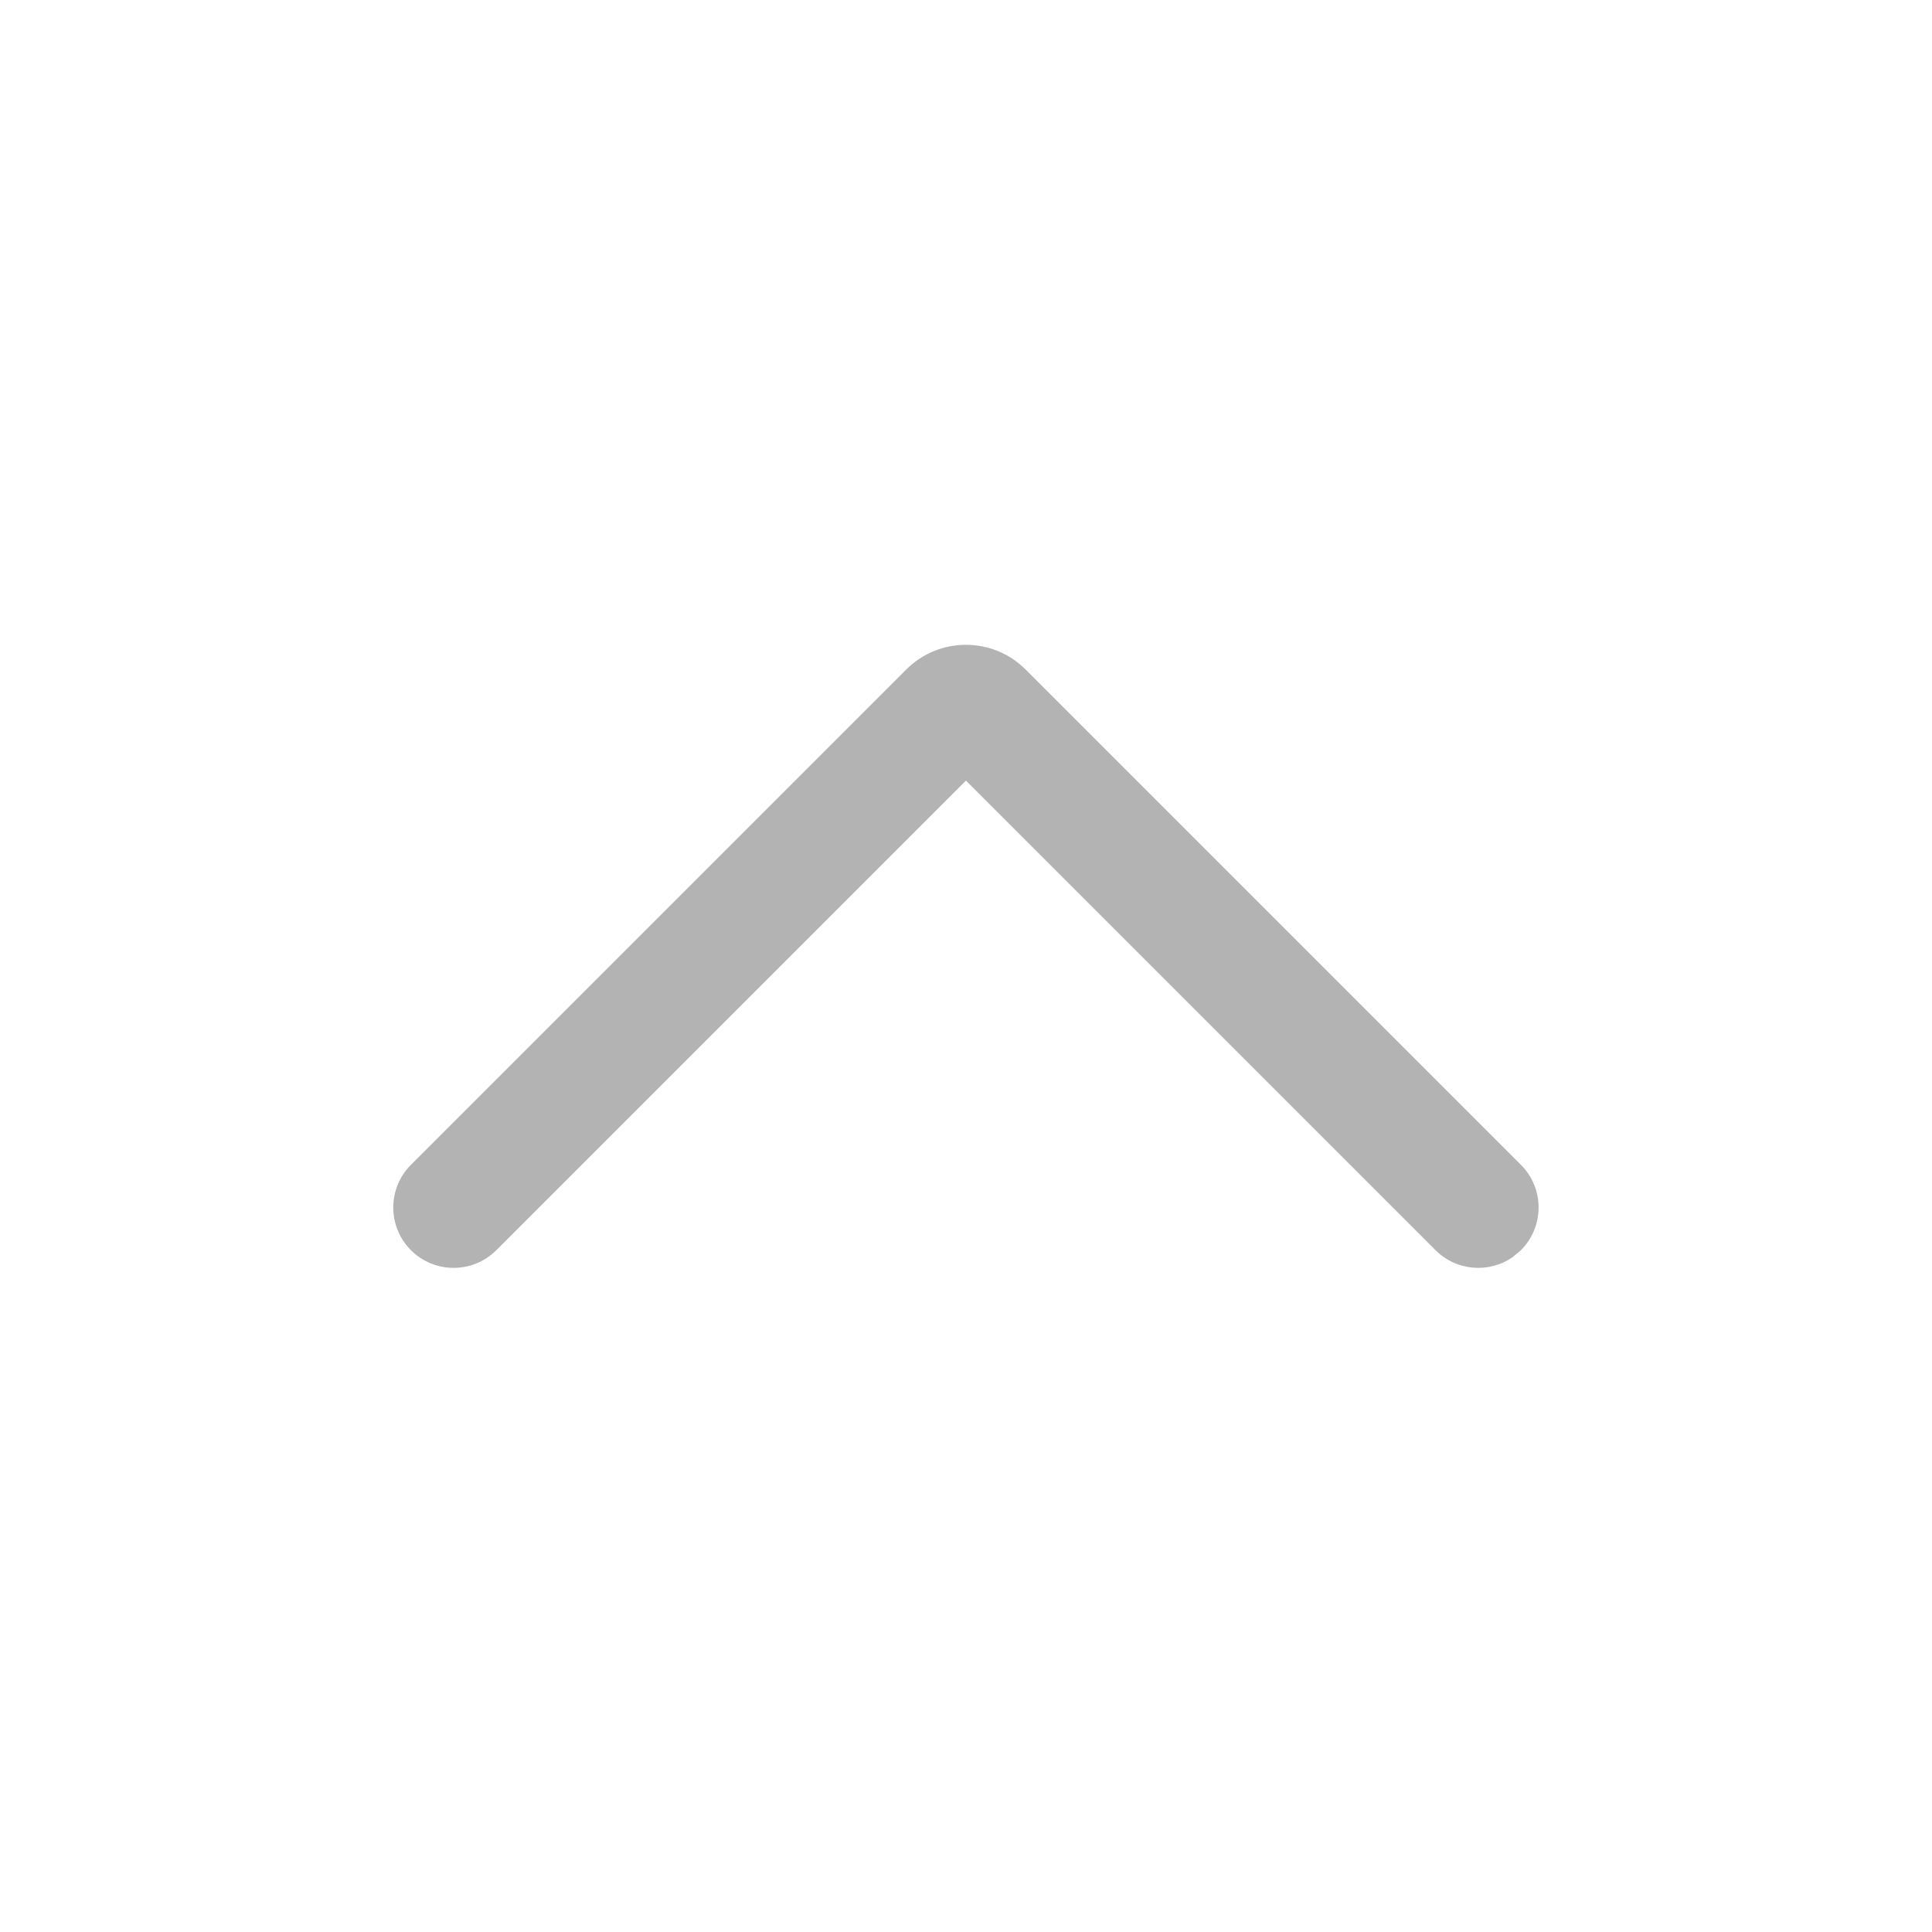
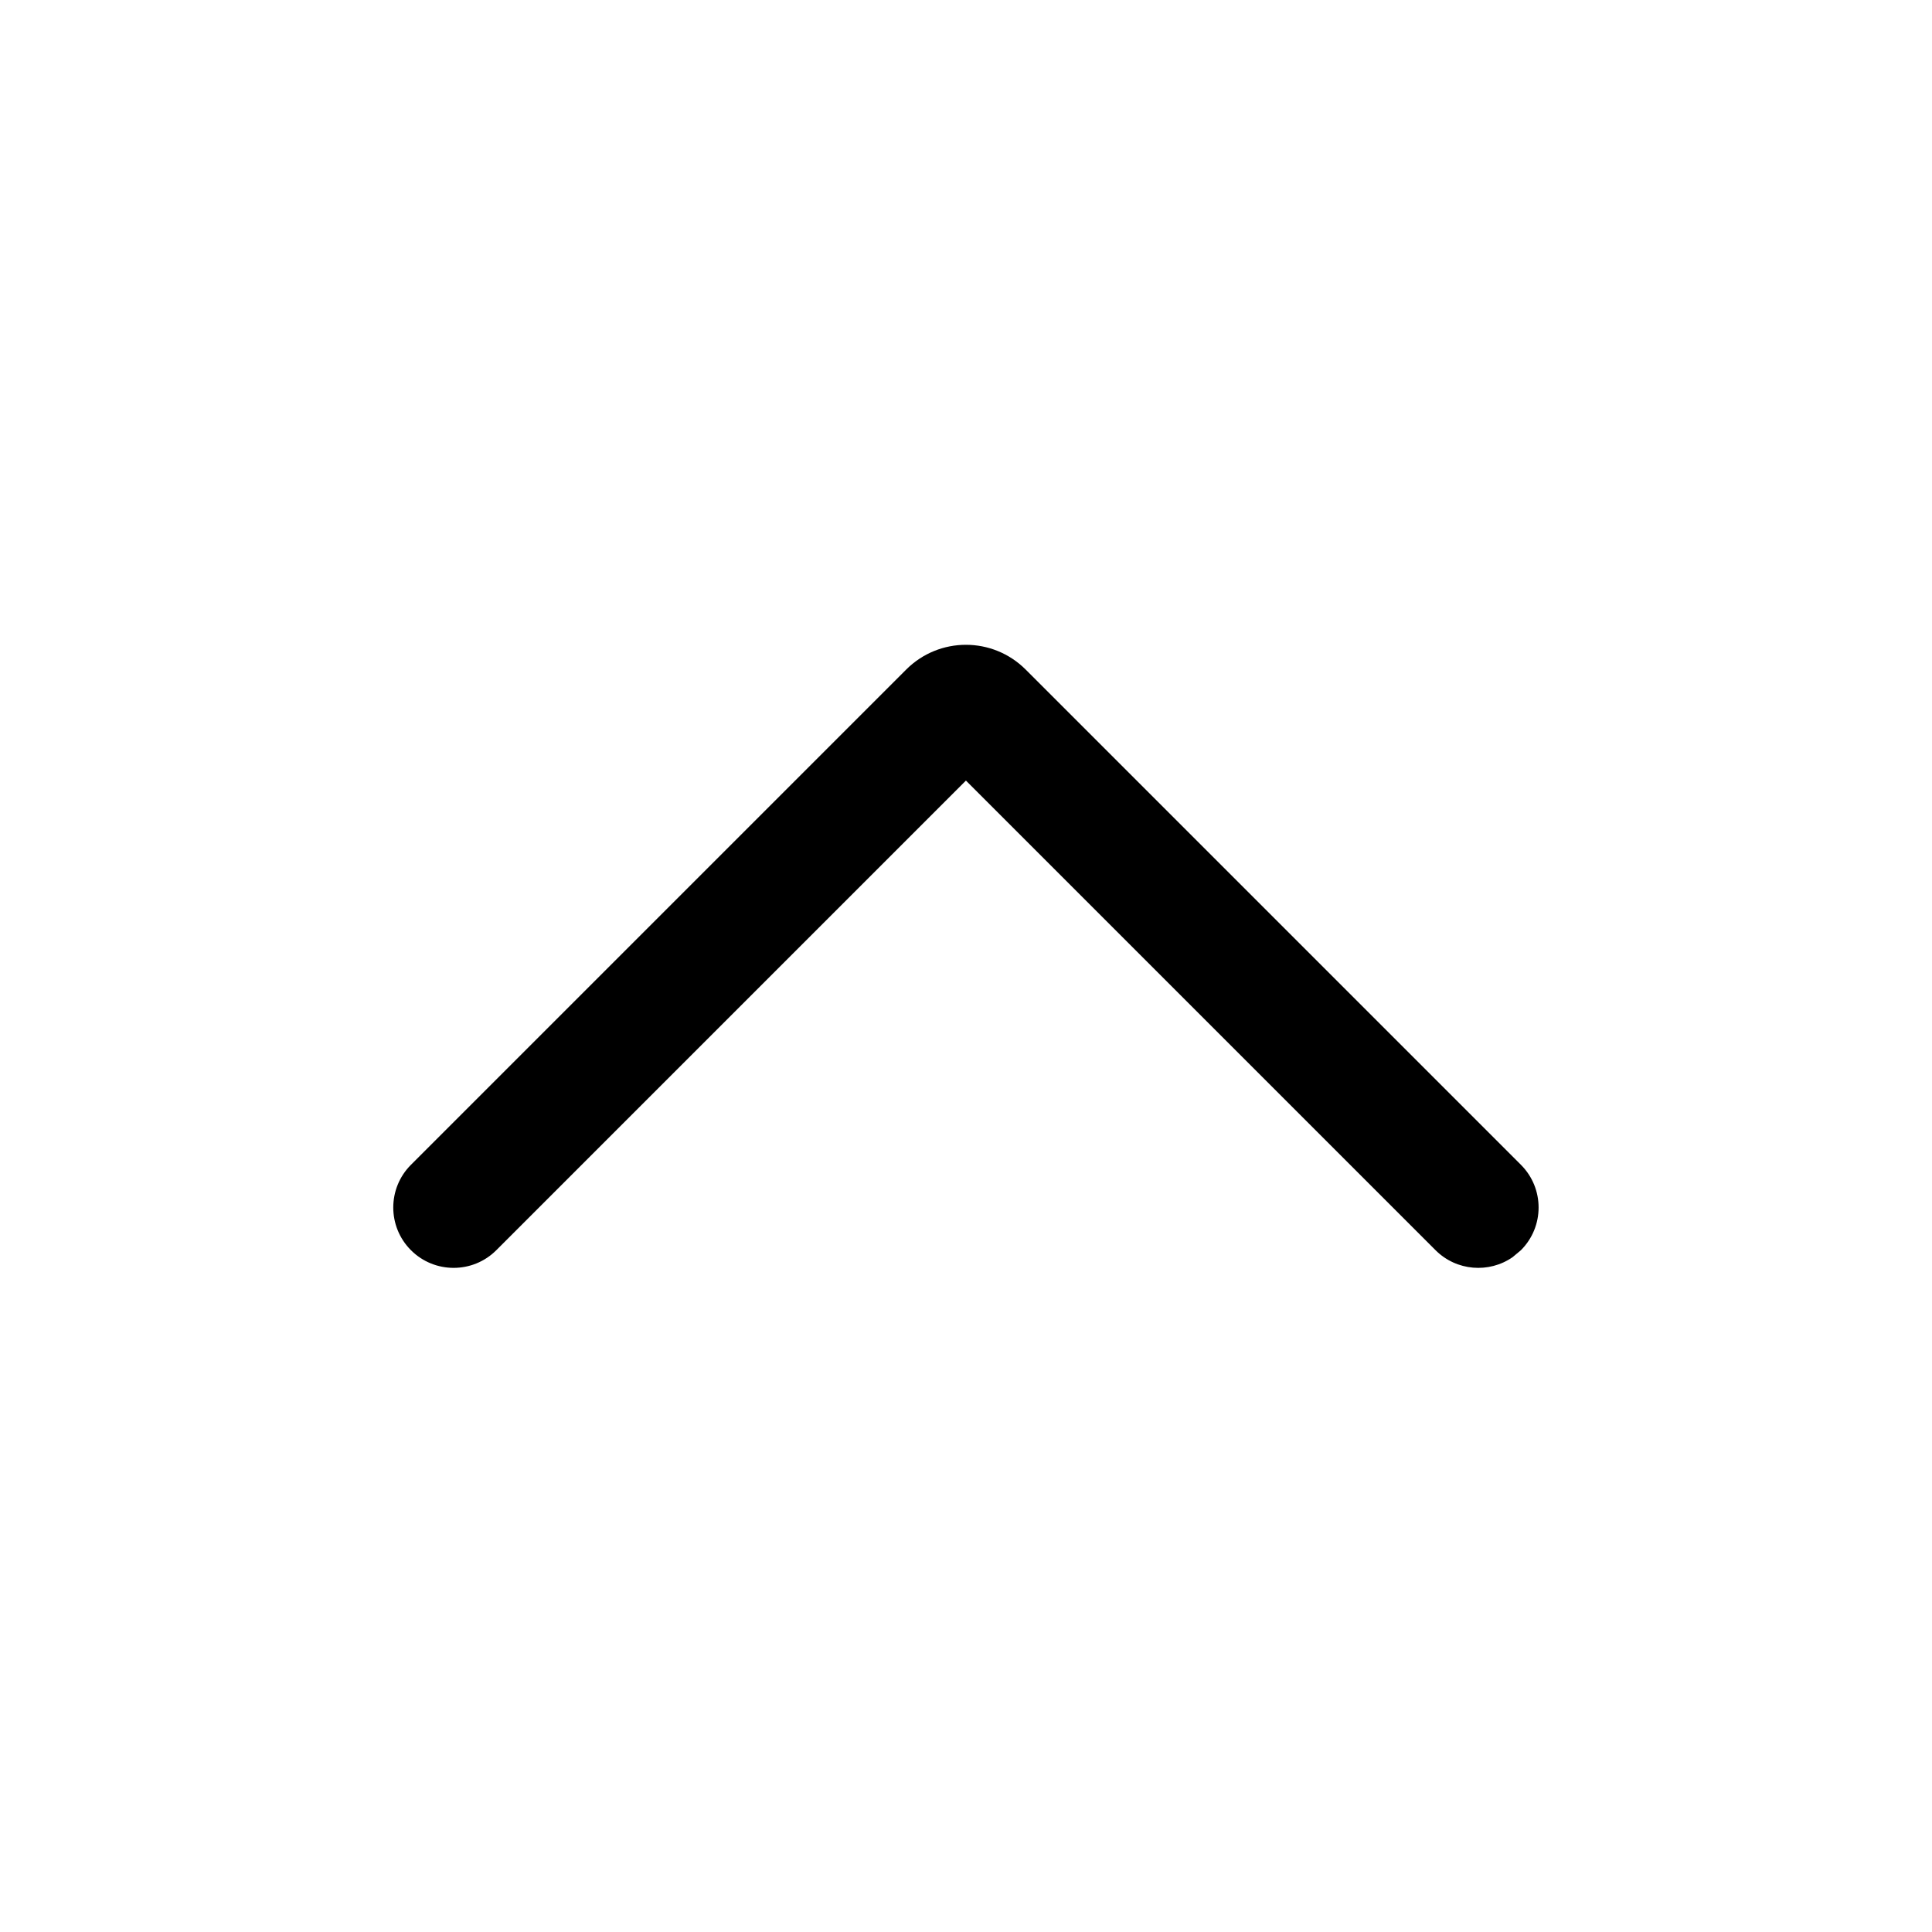
<svg xmlns="http://www.w3.org/2000/svg" viewBox="0 0 16 16" width="16" height="16" fill="none">
  <rect id="收起-foldI" width="16" height="16" x="0" y="0" transform="matrix(1,0,0,-1,0,16)" />
-   <path id="路径" d="M6.3 0C6.687 0 7 0.313 7 0.7L7 6.5C7 6.776 6.776 7 6.5 7C6.224 7 6 6.776 6 6.5L6 1L0.5 1C0.255 1 0.05 0.823 0.008 0.59L0 0.5C0 0.224 0.224 0 0.5 0L6.3 0Z" fill="rgb(179,179,179)" fill-rule="nonzero" transform="matrix(-0.707107,-0.707107,-0.707107,0.707107,12.9492,10)" />
+   <path id="路径" d="M6.3 0C6.687 0 7 0.313 7 0.7L7 6.5C7 6.776 6.776 7 6.5 7C6.224 7 6 6.776 6 6.5L6 1L0.5 1C0.255 1 0.05 0.823 0.008 0.59L0 0.5C0 0.224 0.224 0 0.5 0L6.3 0Z" fill="currentColor" fill-rule="nonzero" transform="matrix(-0.707107,-0.707107,-0.707107,0.707107,12.9492,10)" />
</svg>
